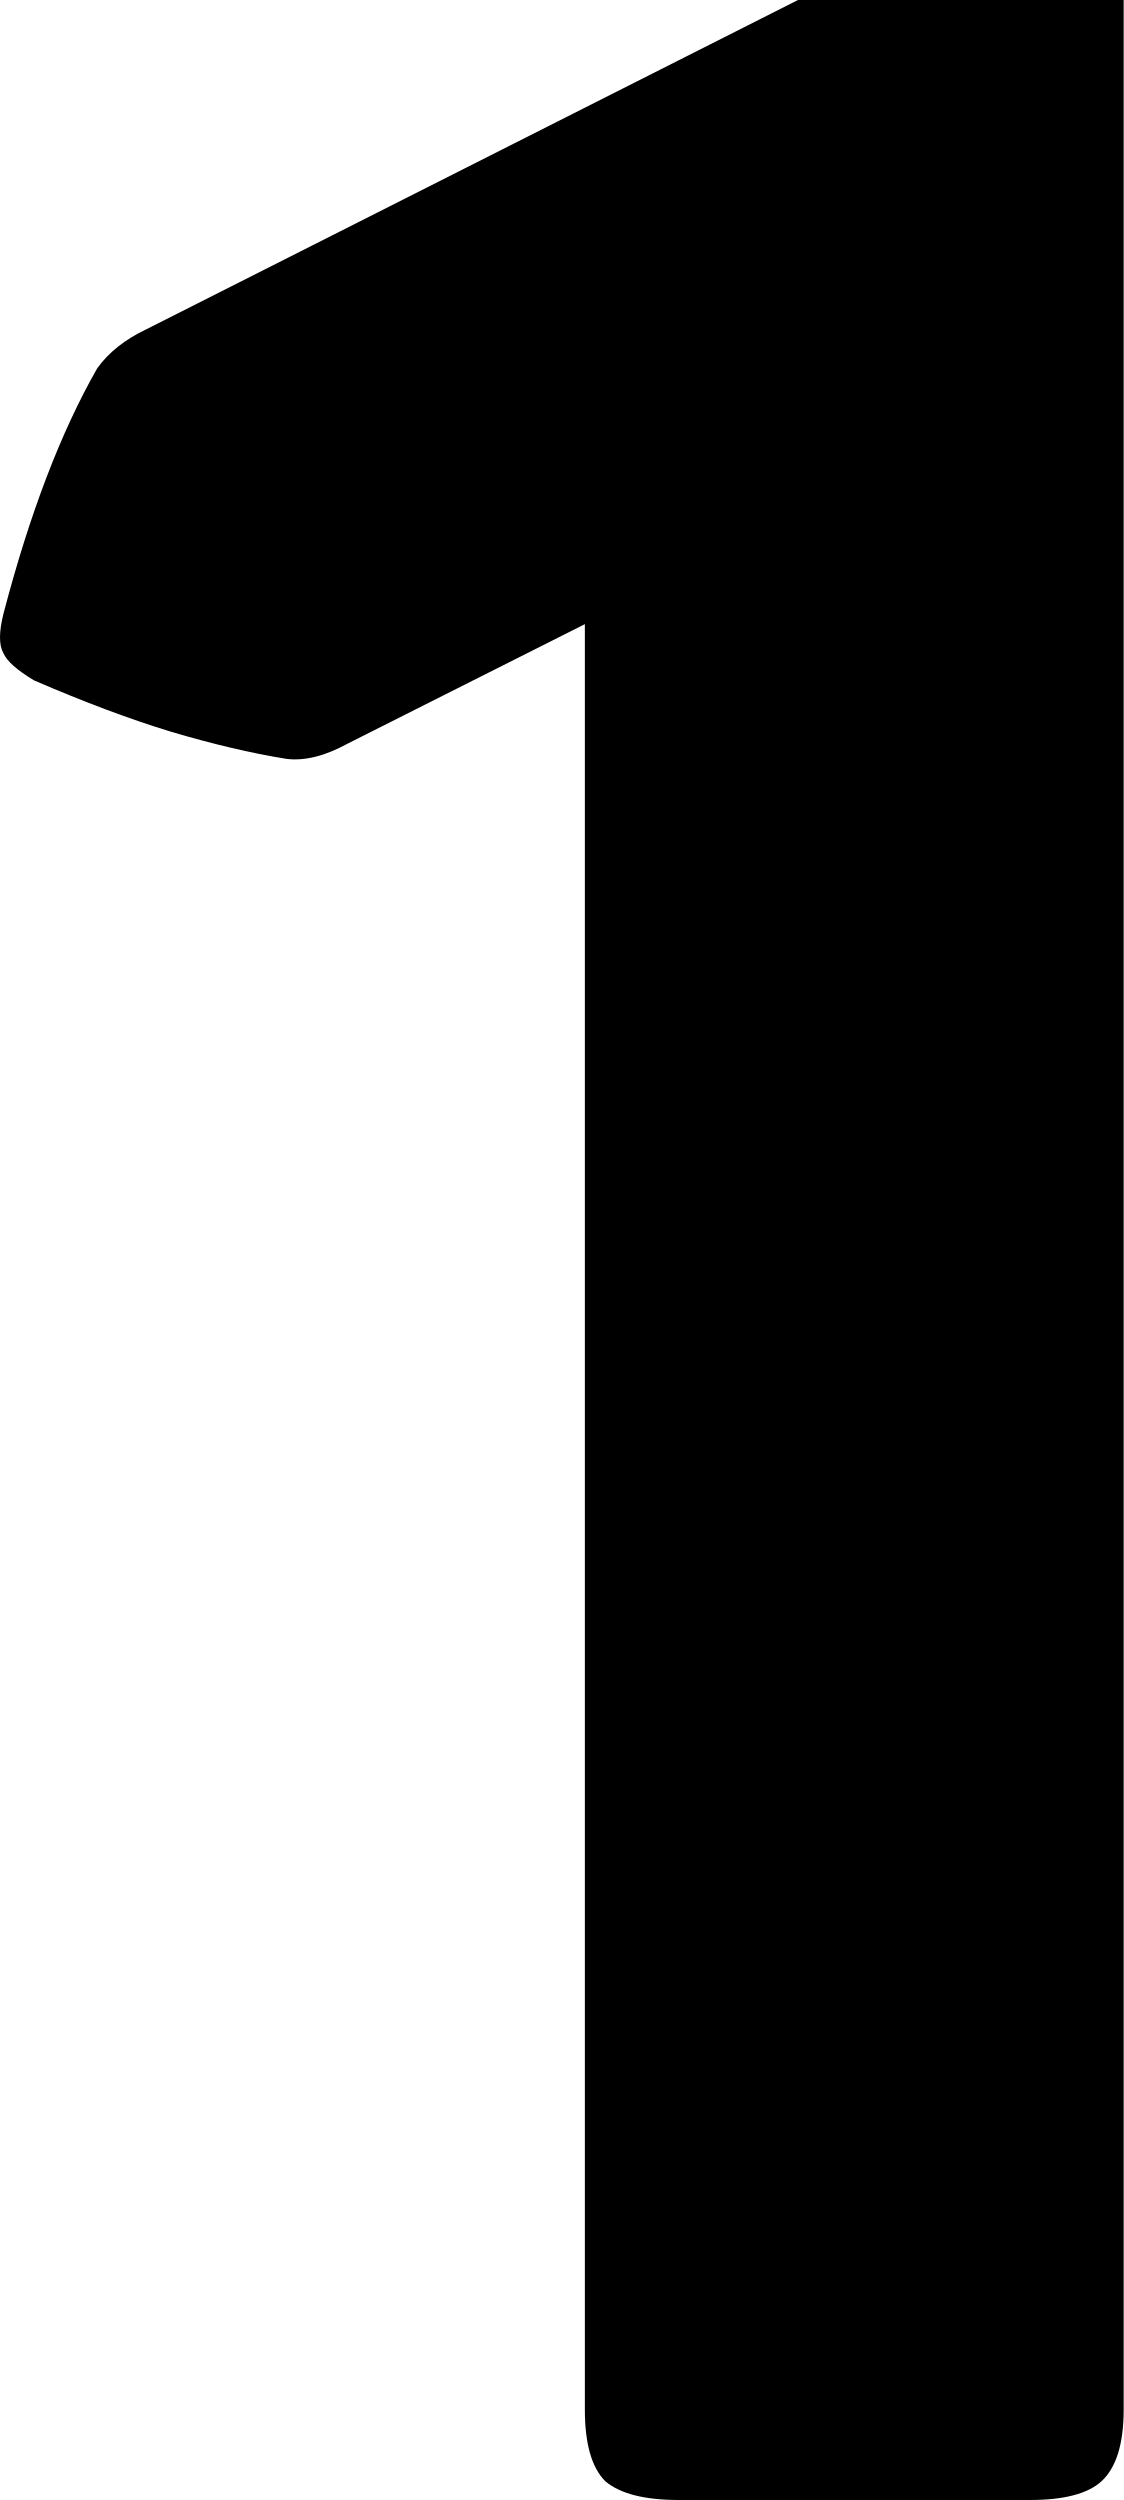
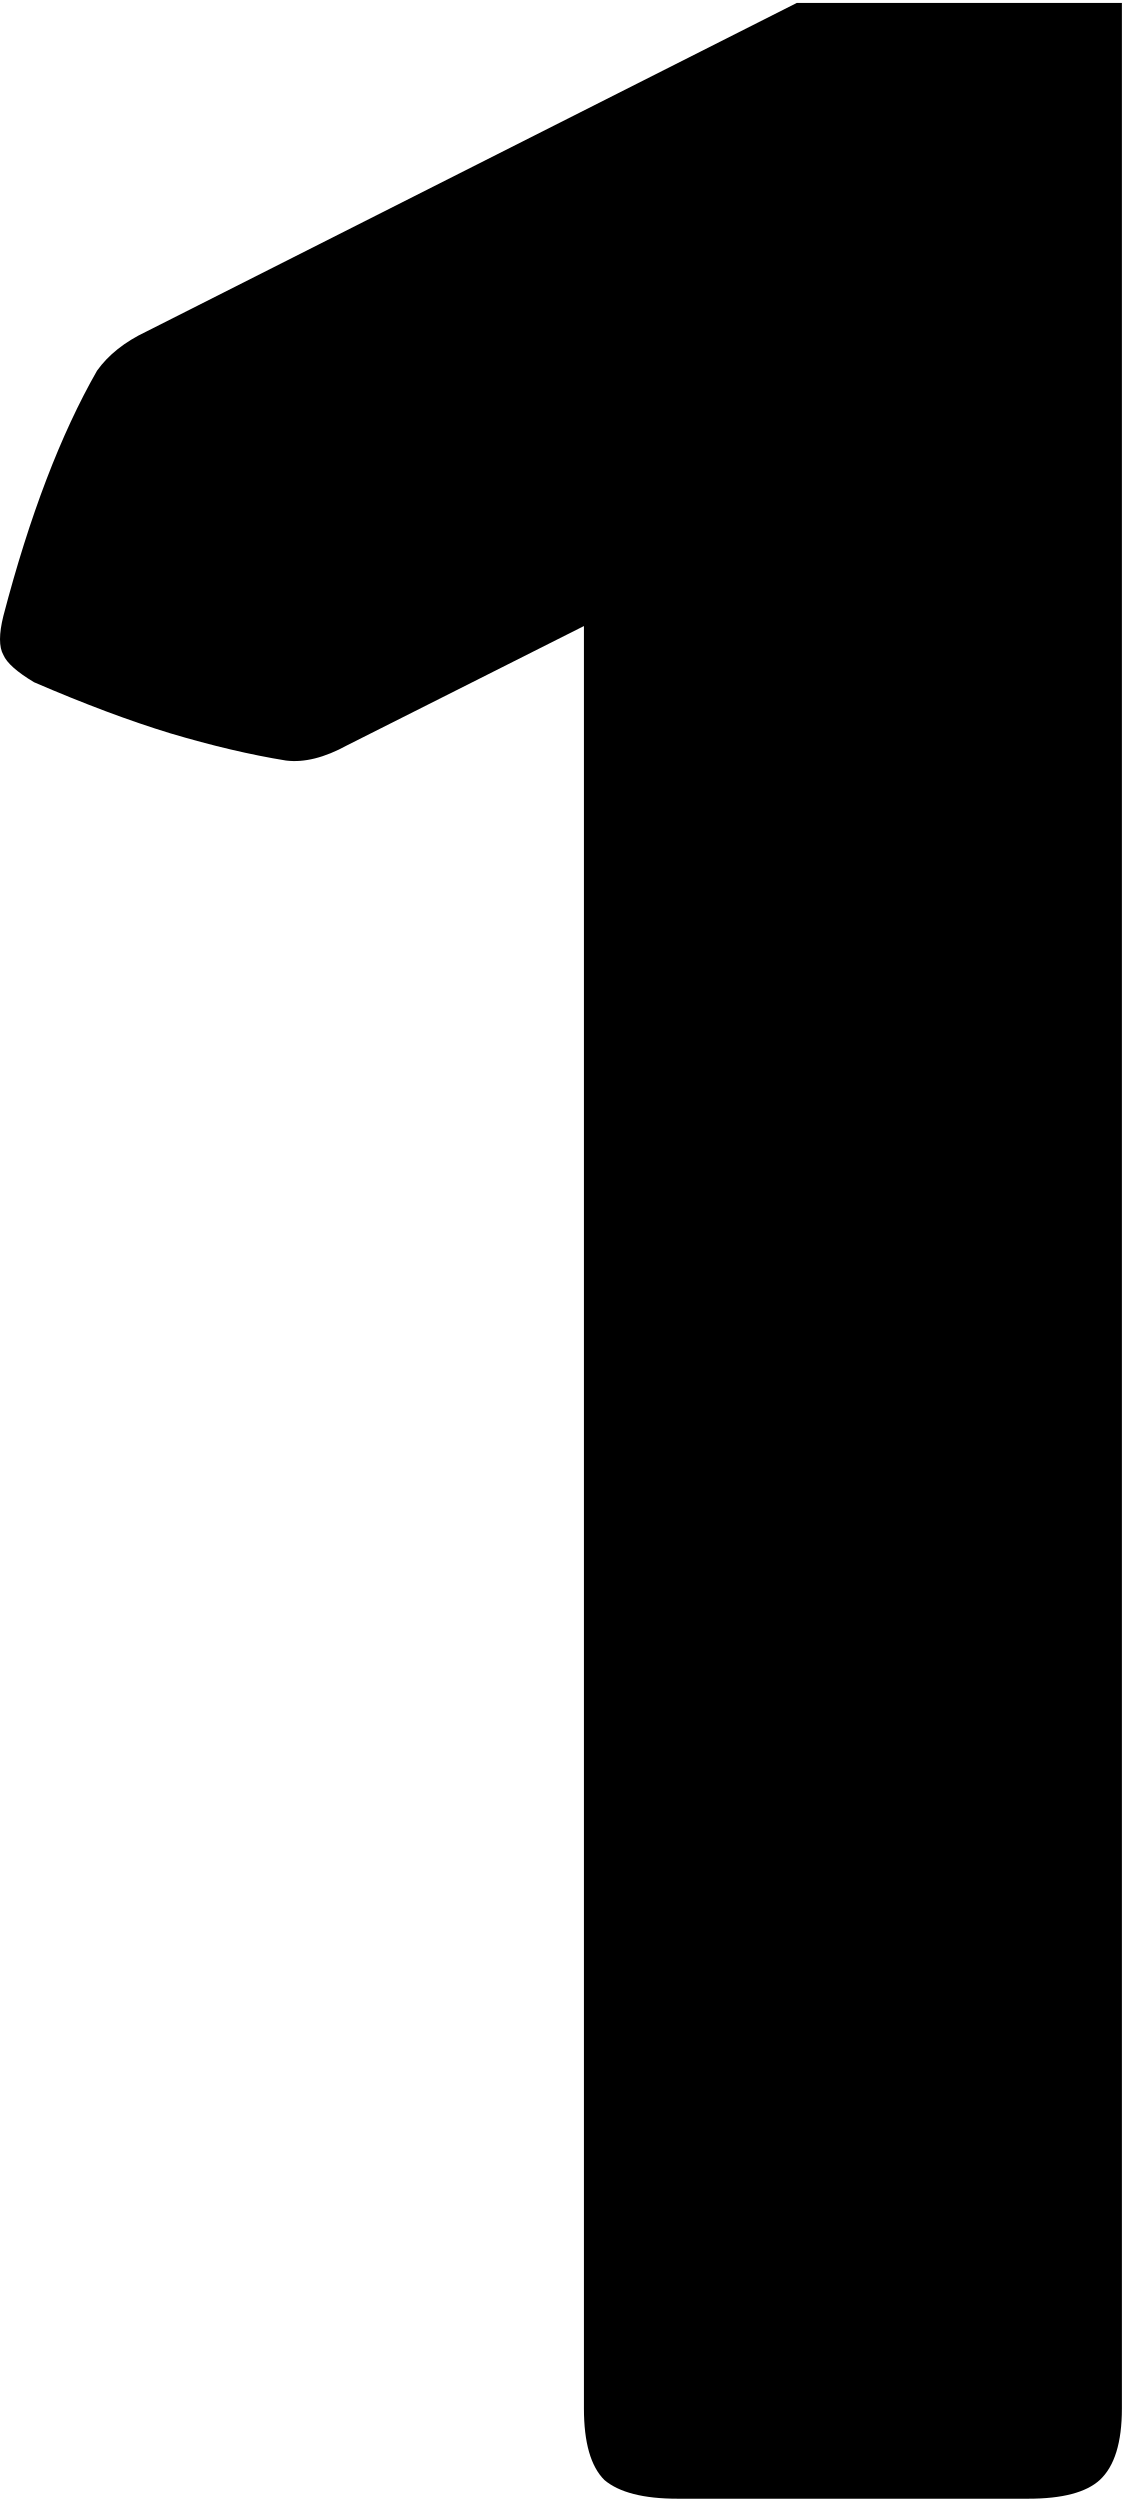
- <svg xmlns="http://www.w3.org/2000/svg" width="169" height="376" viewBox="0 0 169 376" fill="none">
-   <path d="M169 362.407C169 367.536 167.889 371.127 165.666 373.179C163.615 375.06 160.024 376 154.895 376H102.067C96.938 376 93.262 375.06 91.04 373.179C88.988 371.127 87.962 367.536 87.962 362.407V93.872L52.316 111.825C48.896 113.706 45.819 114.476 43.084 114.134C37.783 113.279 31.971 111.911 25.645 110.03C19.49 108.149 12.652 105.584 5.129 102.336C2.564 100.797 1.026 99.429 0.513 98.232C-0.171 97.035 -0.171 95.069 0.513 92.333C4.445 77.286 9.147 64.975 14.618 55.4C16.327 53.006 18.806 51.04 22.055 49.501L120.018 0H169V362.407Z" fill="black" />
+ <svg xmlns="http://www.w3.org/2000/svg" width="201" height="446" viewBox="0 0 201 446" fill="none">
+   <path d="M200.146 429.673C200.146 435.747 198.83 439.999 196.198 442.429C193.768 444.656 189.516 445.77 183.442 445.77H120.877C114.803 445.77 110.45 444.656 107.818 442.429C105.388 439.999 104.173 435.747 104.173 429.673V111.687L61.957 132.947C57.908 135.174 54.263 136.085 51.023 135.68C44.747 134.668 37.863 133.048 30.371 130.821C23.082 128.594 14.983 125.557 6.074 121.71C3.037 119.887 1.215 118.267 0.607 116.85C-0.202 115.433 -0.202 113.104 0.607 109.865C5.264 92.047 10.832 77.469 17.312 66.13C19.336 63.296 22.272 60.967 26.119 59.145L142.137 0.529H200.146V429.673Z" fill="black" />
</svg>
